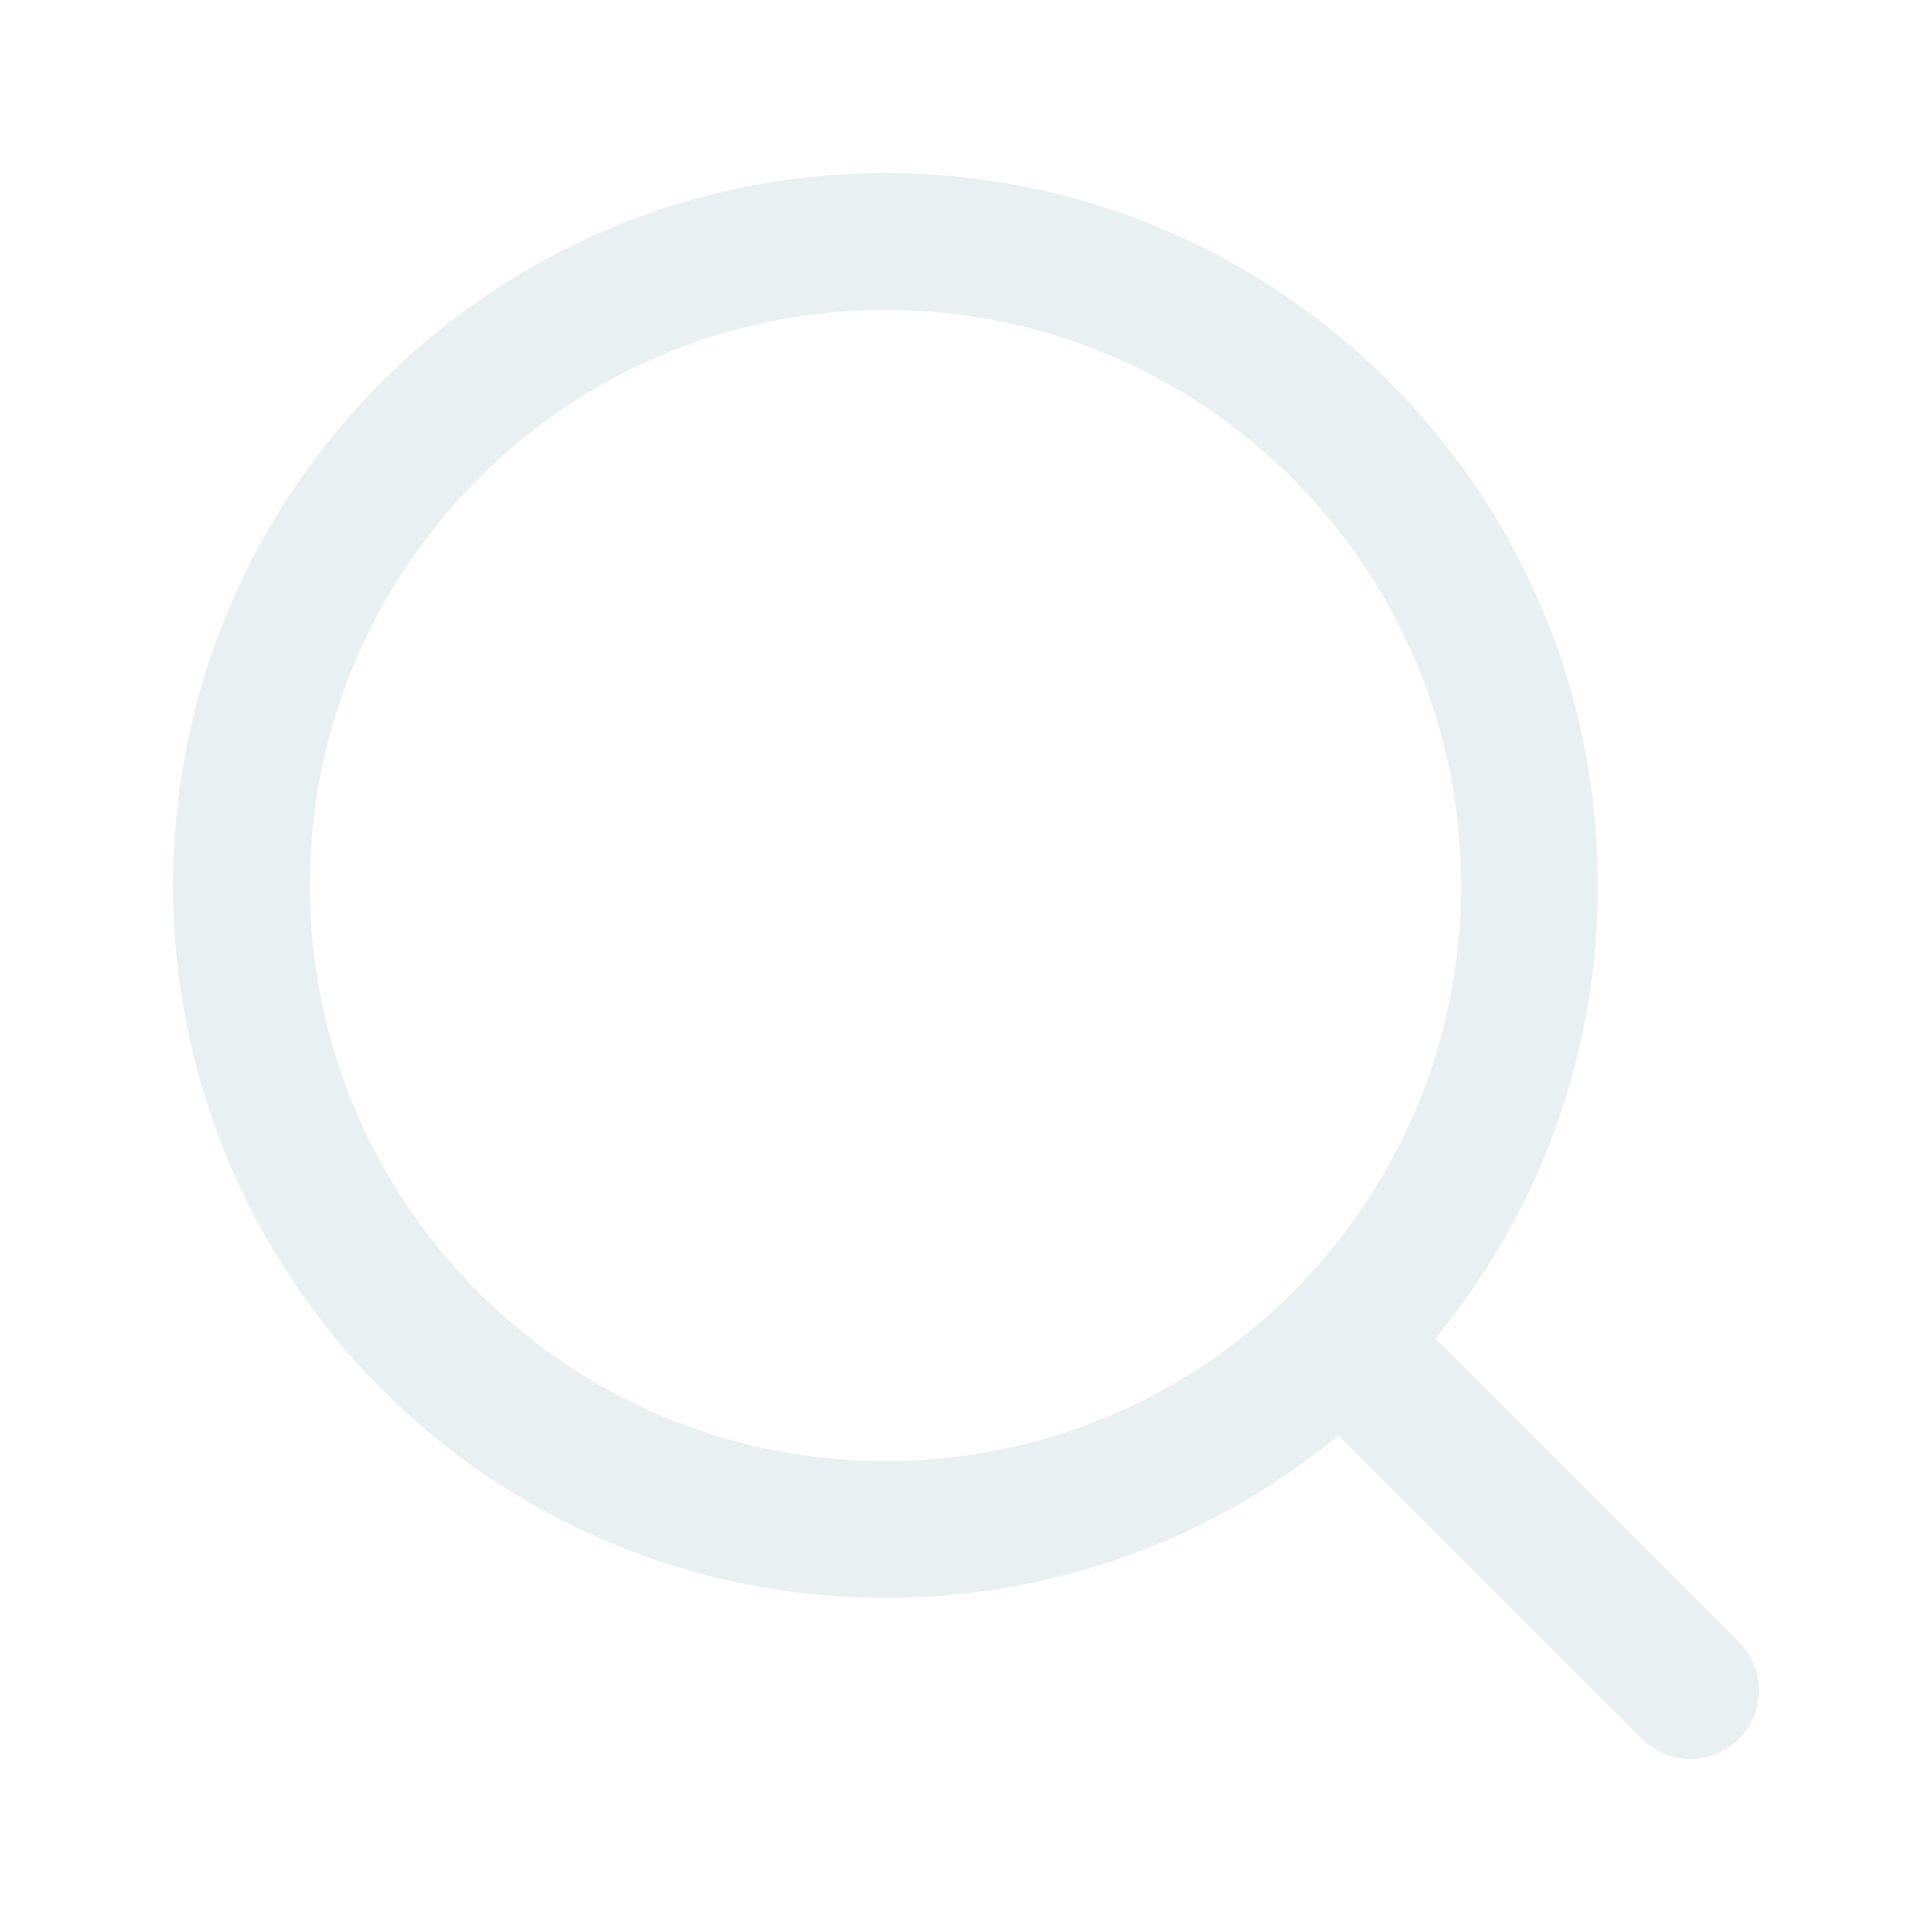
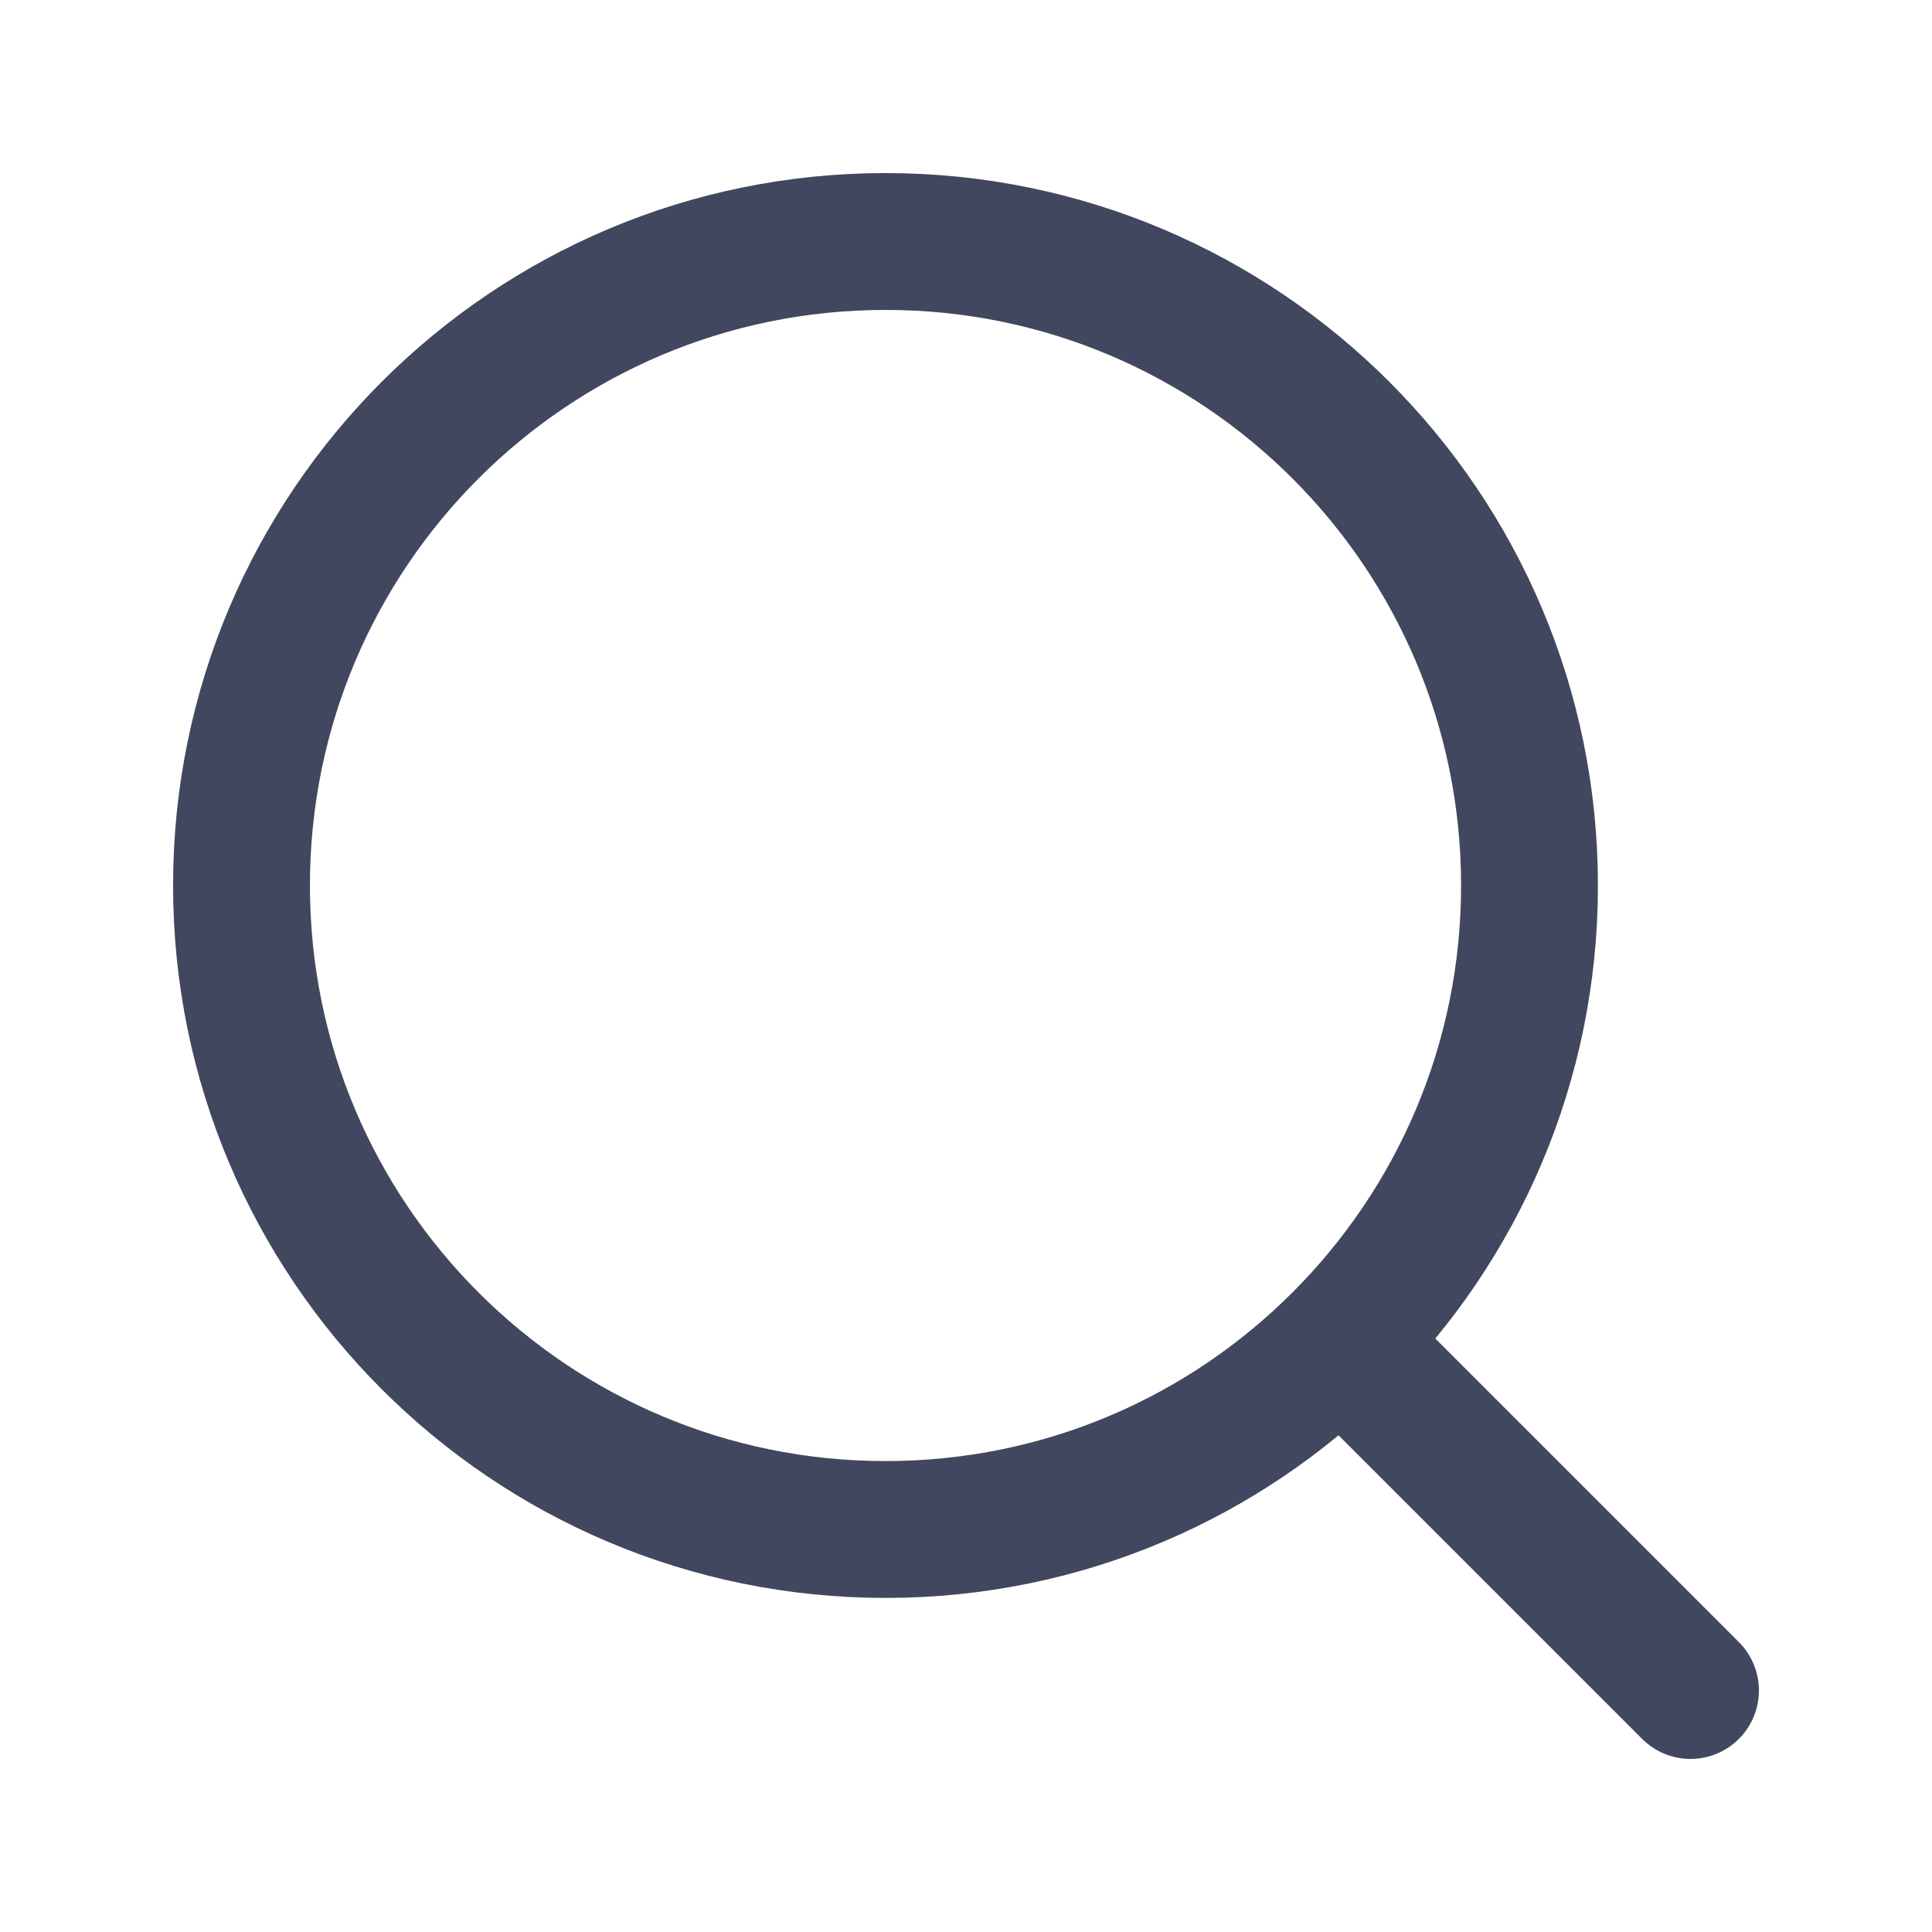
- <svg xmlns="http://www.w3.org/2000/svg" width="24px" height="24px" viewBox="0 0 24 24" stroke-width="1.7" fill="none" color="#e9f0f1">
-   <path d="M17 17L21 21" stroke="#e9f0f1" stroke-width="1.7" stroke-linecap="round" stroke-linejoin="round" />
-   <path d="M3 11C3 15.418 6.582 19 11 19C13.213 19 15.216 18.102 16.664 16.649C18.108 15.202 19 13.205 19 11C19 6.582 15.418 3 11 3C6.582 3 3 6.582 3 11Z" stroke="#e9f0f1" stroke-width="1.7" stroke-linecap="round" stroke-linejoin="round" />
+ <svg xmlns="http://www.w3.org/2000/svg" width="24px" height="24px" viewBox="0 0 24 24" stroke-width="1.7" fill="none" color="#41475e">
+   <path d="M17 17L21 21" stroke="#41475e" stroke-width="1.7" stroke-linecap="round" stroke-linejoin="round" />
+   <path d="M3 11C3 15.418 6.582 19 11 19C13.213 19 15.216 18.102 16.664 16.649C18.108 15.202 19 13.205 19 11C19 6.582 15.418 3 11 3C6.582 3 3 6.582 3 11Z" stroke="#41475e" stroke-width="1.7" stroke-linecap="round" stroke-linejoin="round" />
</svg>
